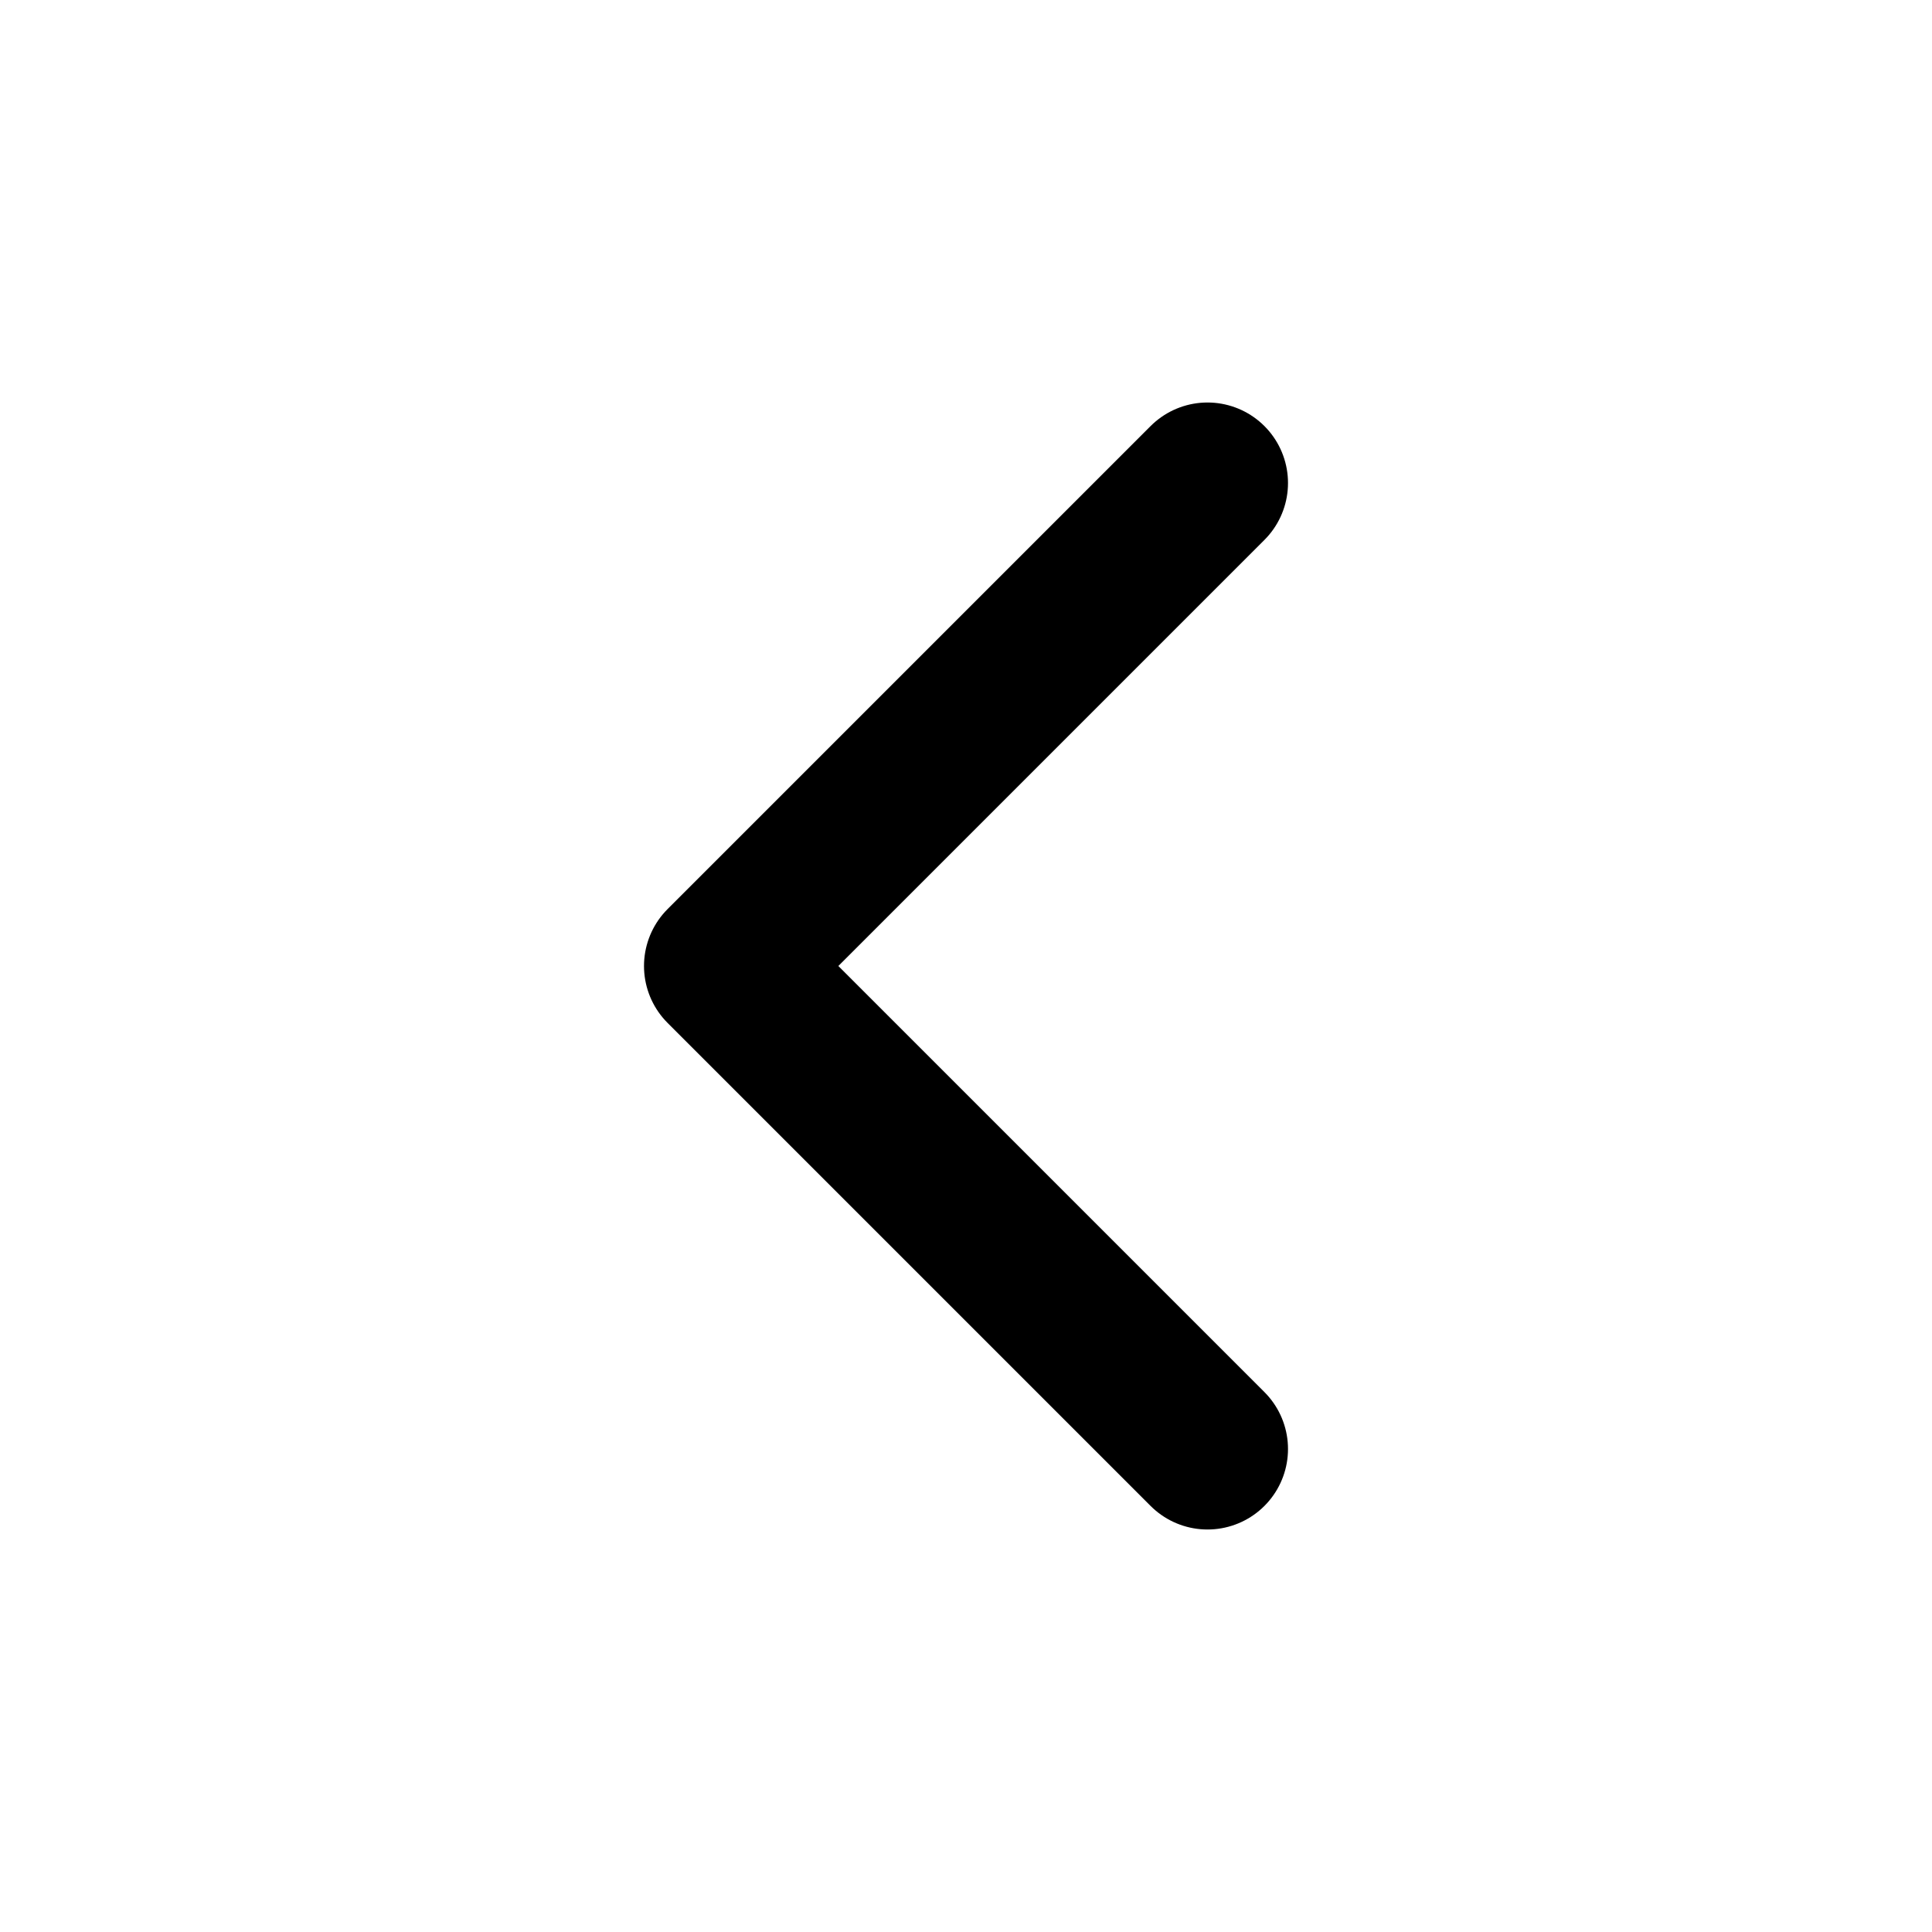
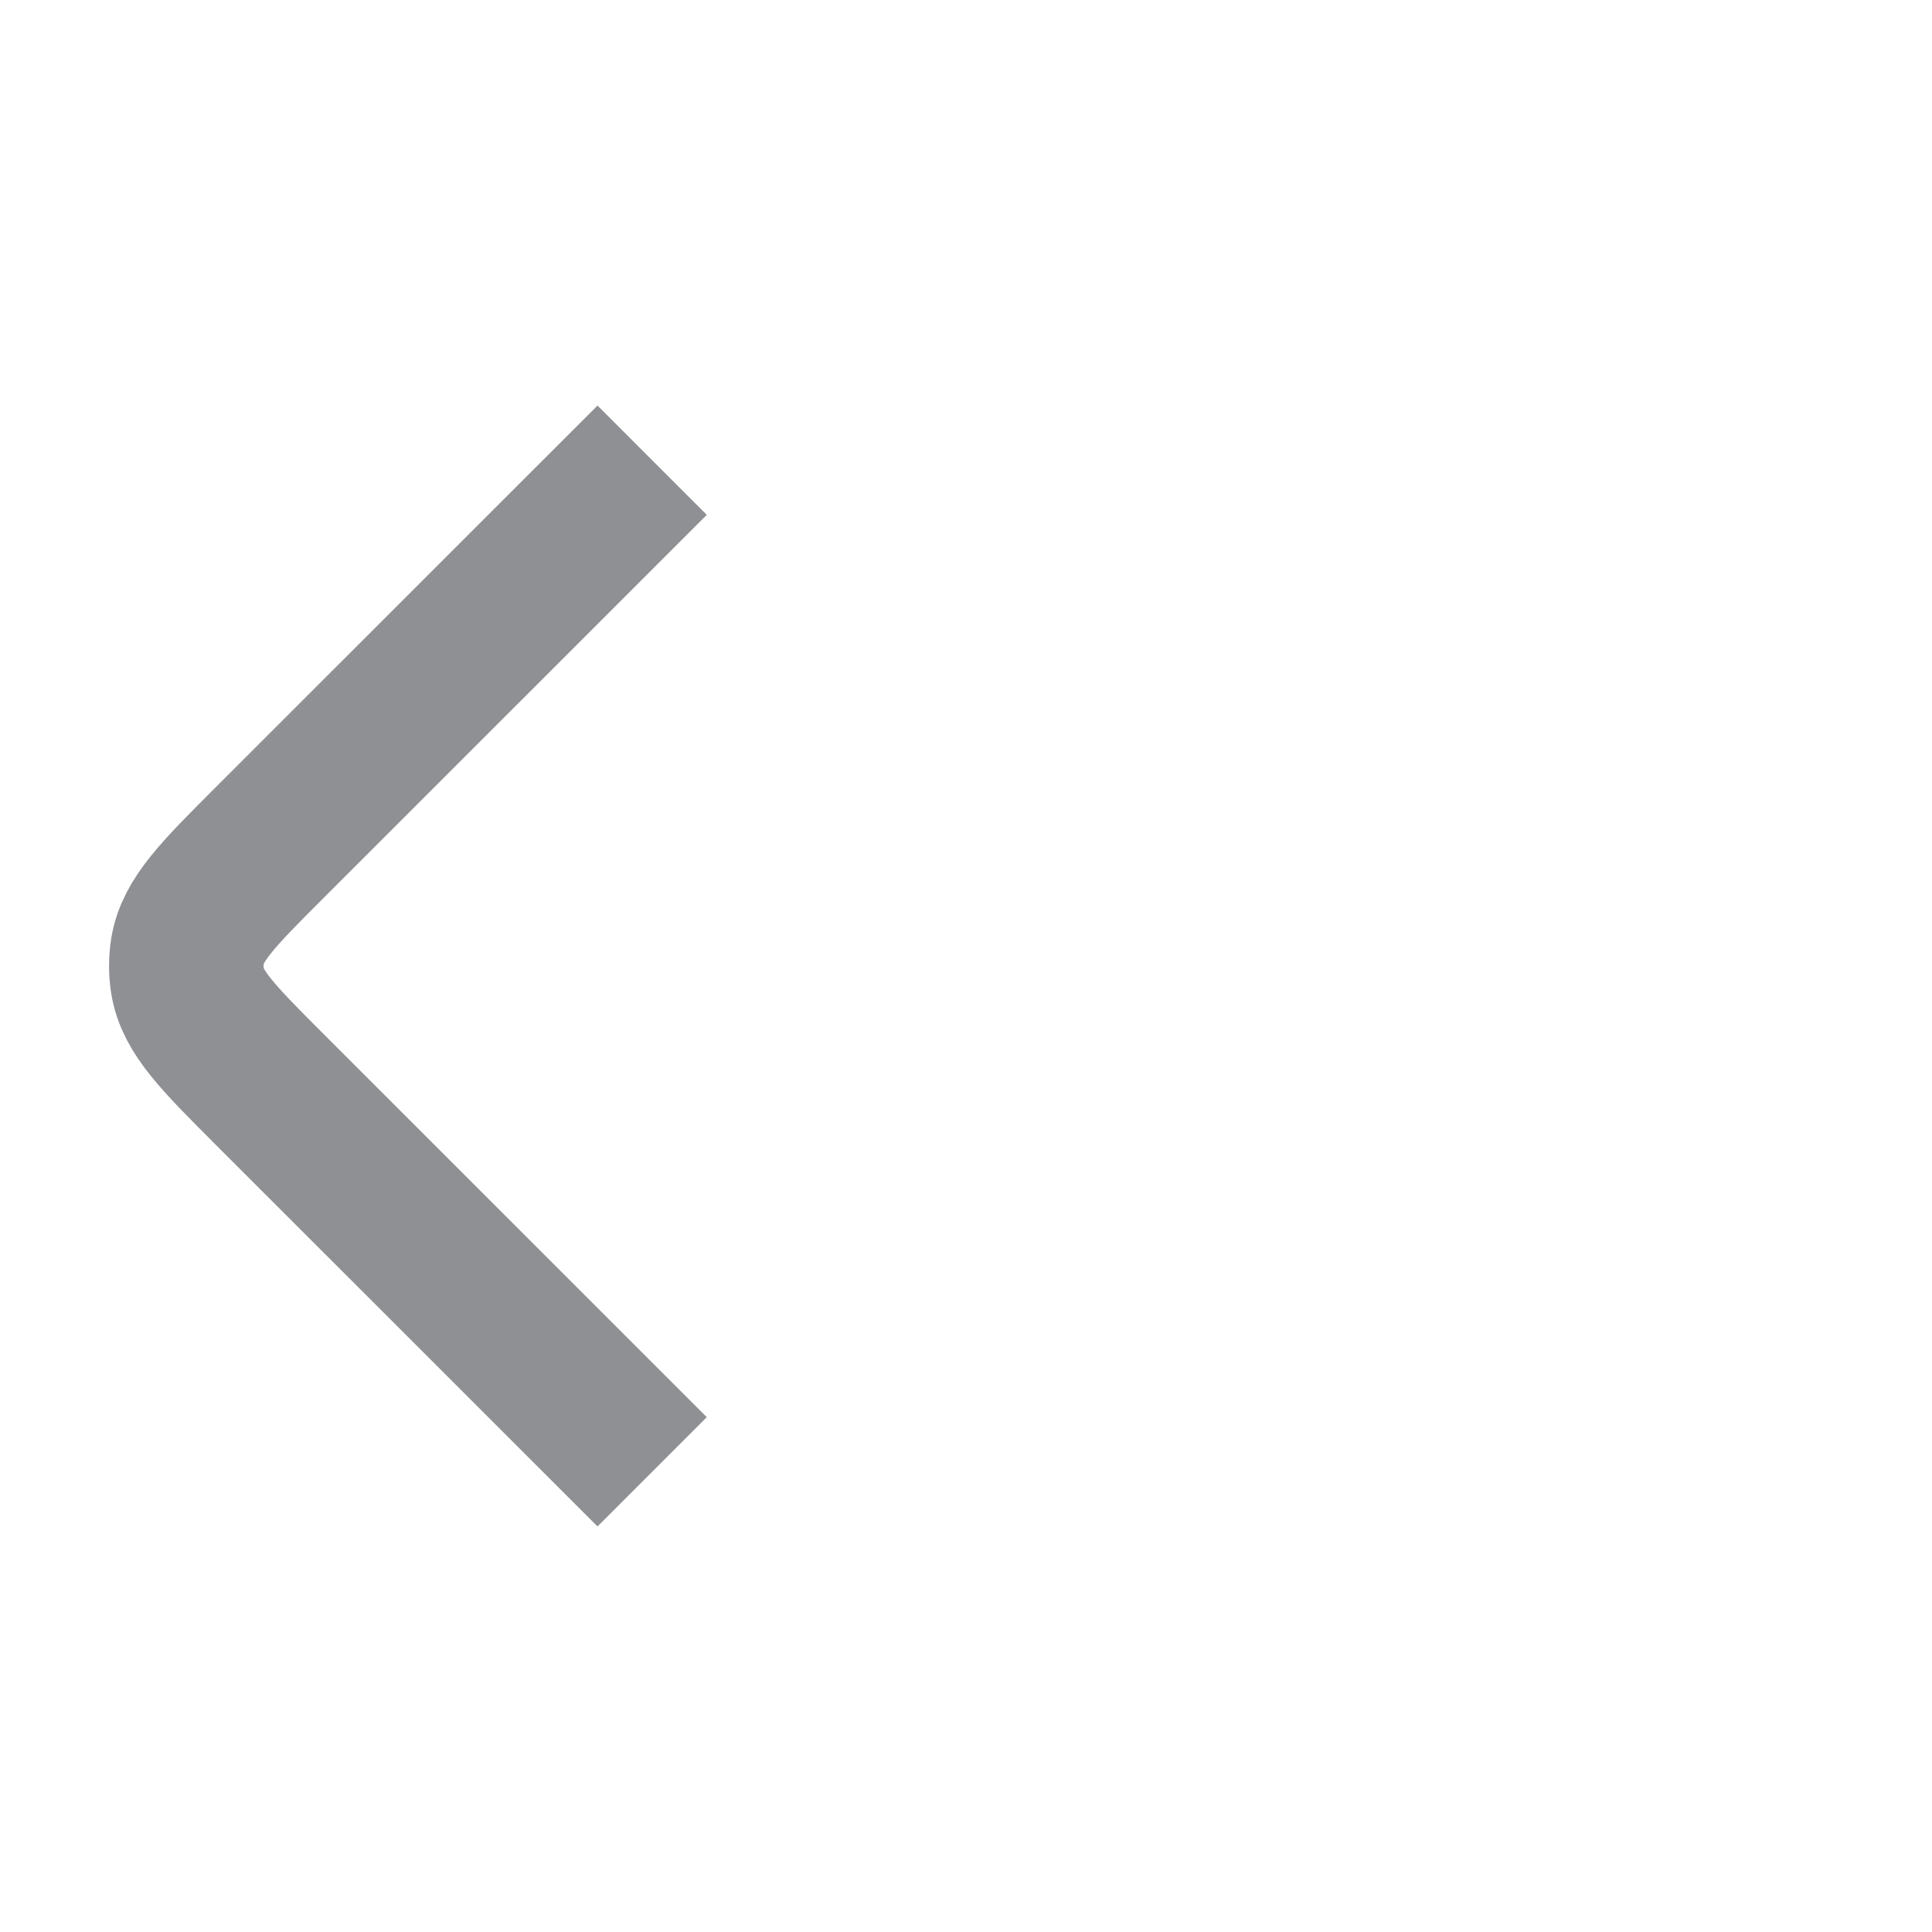
- <svg xmlns="http://www.w3.org/2000/svg" class="lucide lucide-chevron-left" width="24" height="24" viewBox="0 0 24 24" fill="none" stroke="currentColor" stroke-width="2" stroke-linecap="round" stroke-linejoin="round">
-   <path d="m15 18-6-6 6-6" />
+ <svg xmlns="http://www.w3.org/2000/svg" viewBox="0 0 20 20" width="20" height="20">
+   <path d="M6.751,4.764L2.787,8.727C2.257,9.257 1.992,9.523 1.941,9.843C1.925,9.947 1.925,10.053 1.941,10.156C1.992,10.477 2.257,10.742 2.787,11.273L6.751,15.236" fill="none" stroke="#8e9094" stroke-width="1.6" />
</svg>
